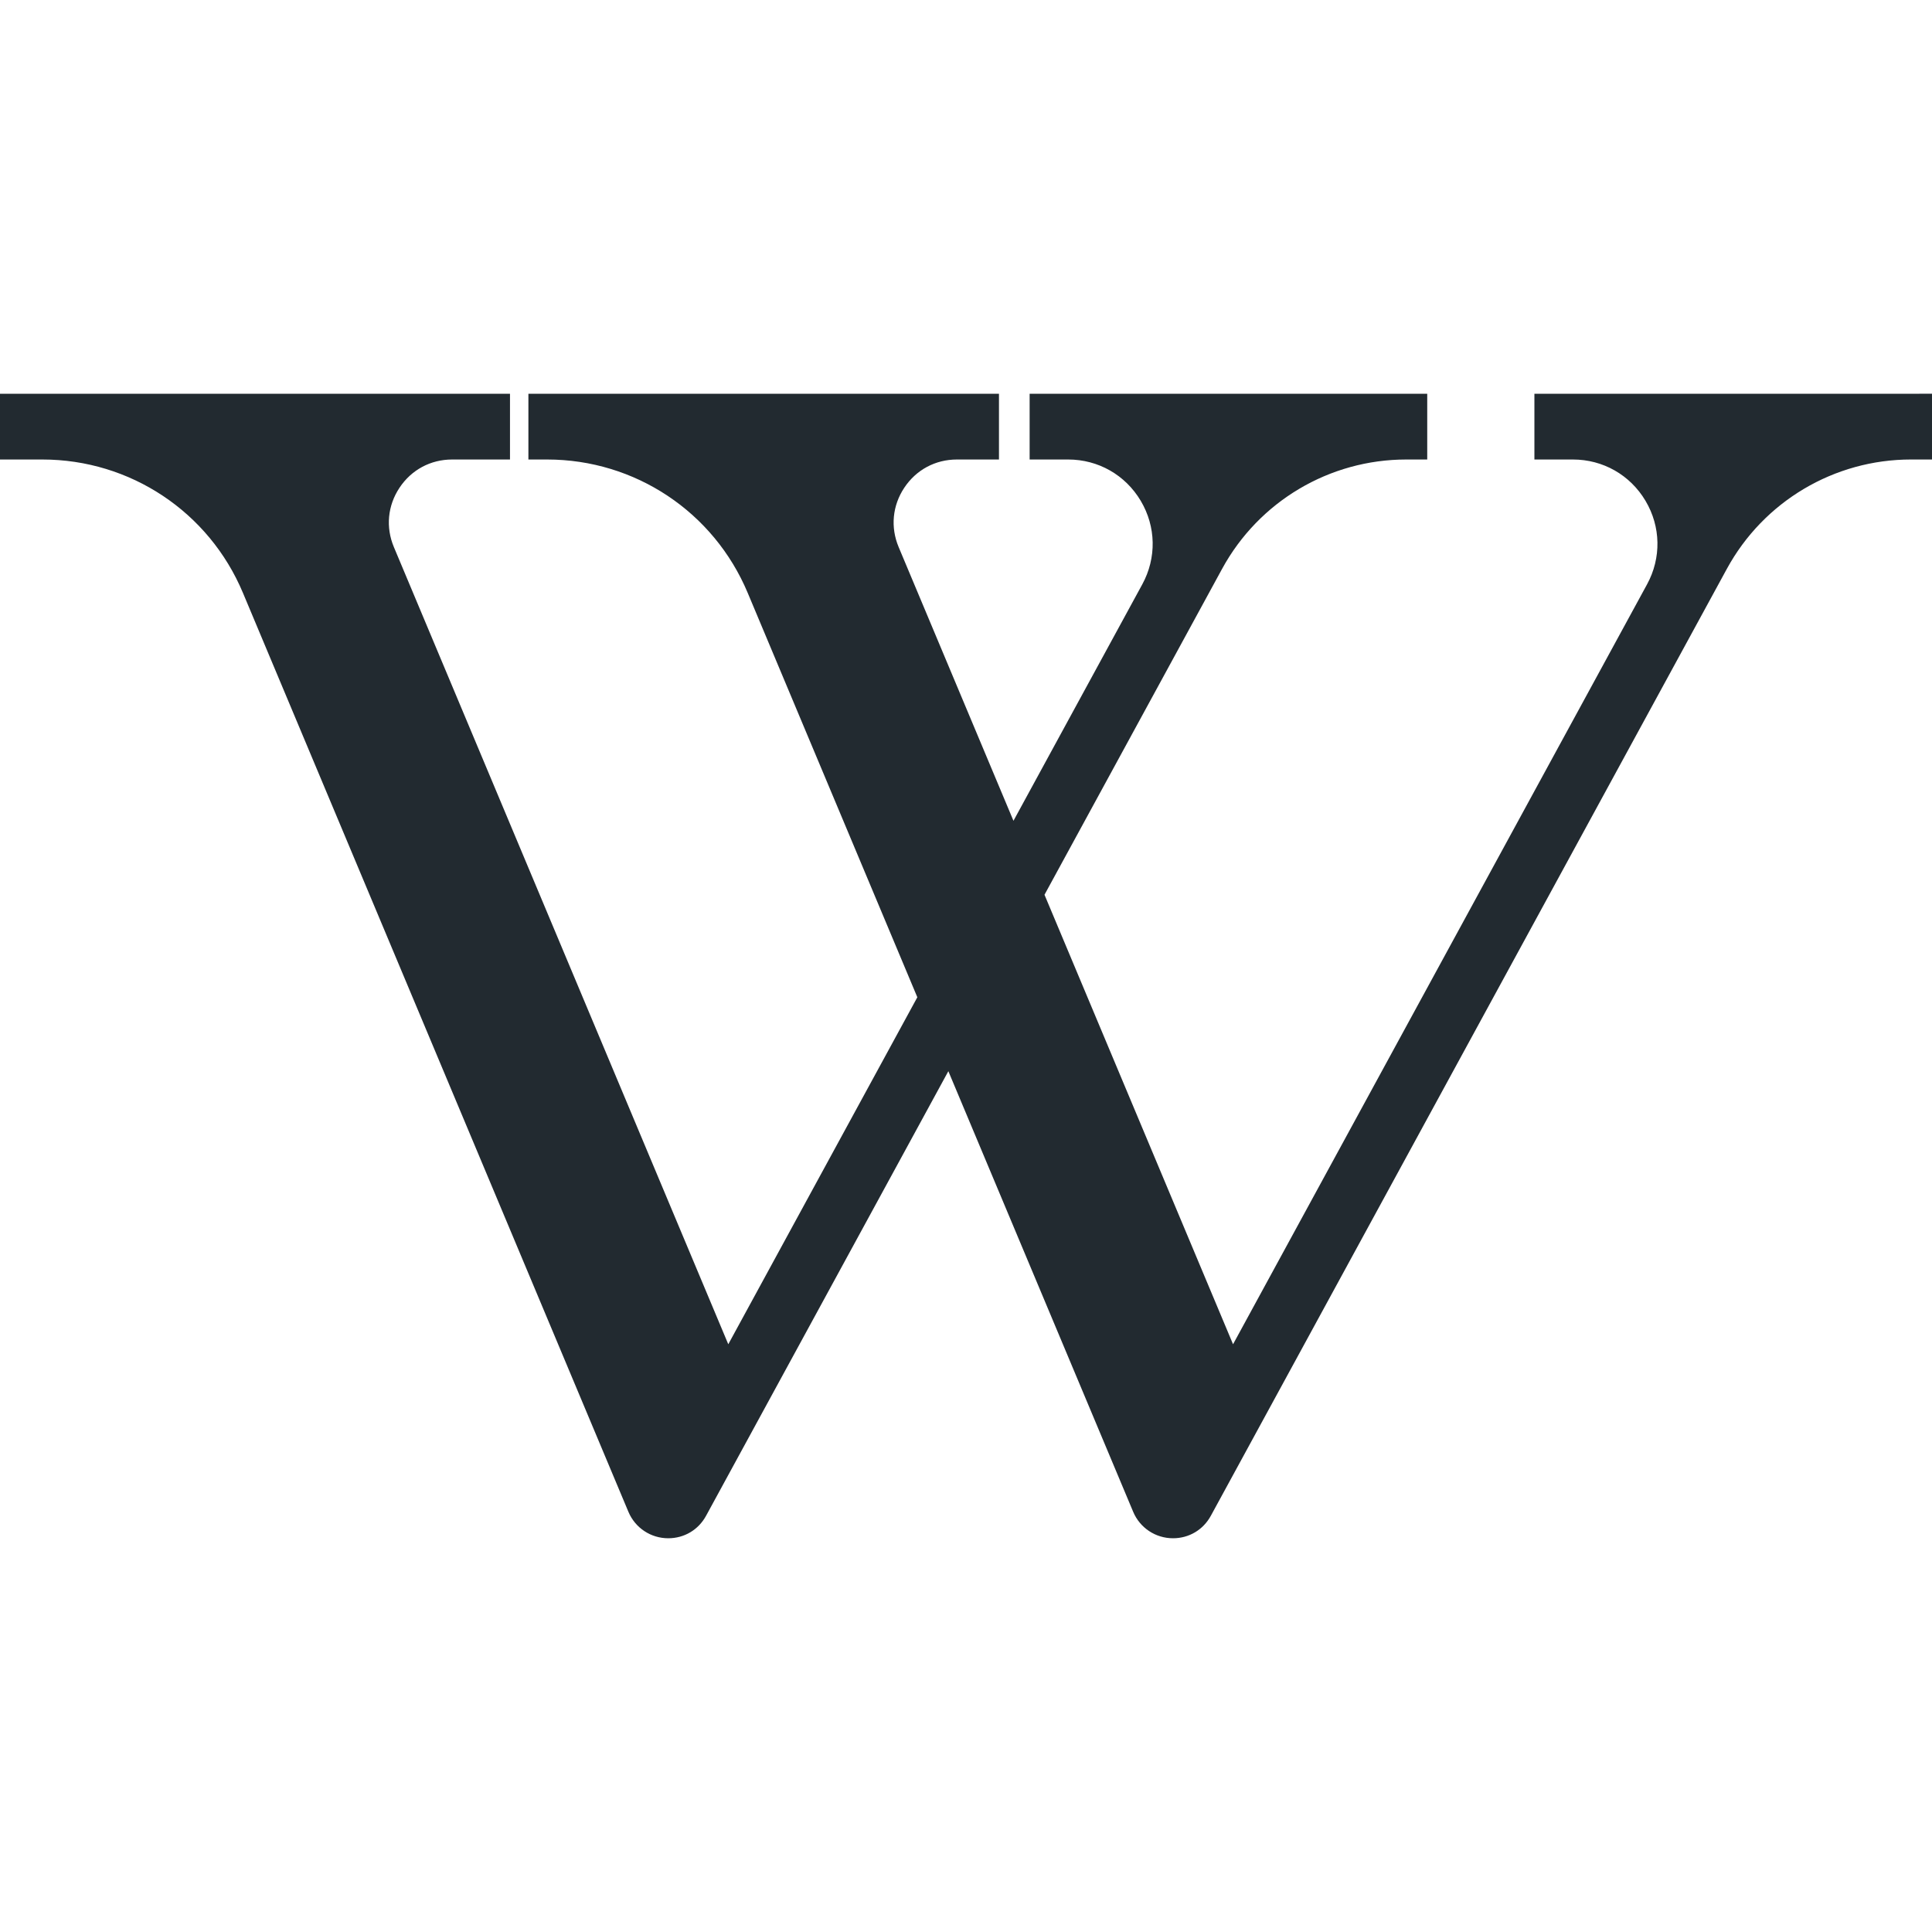
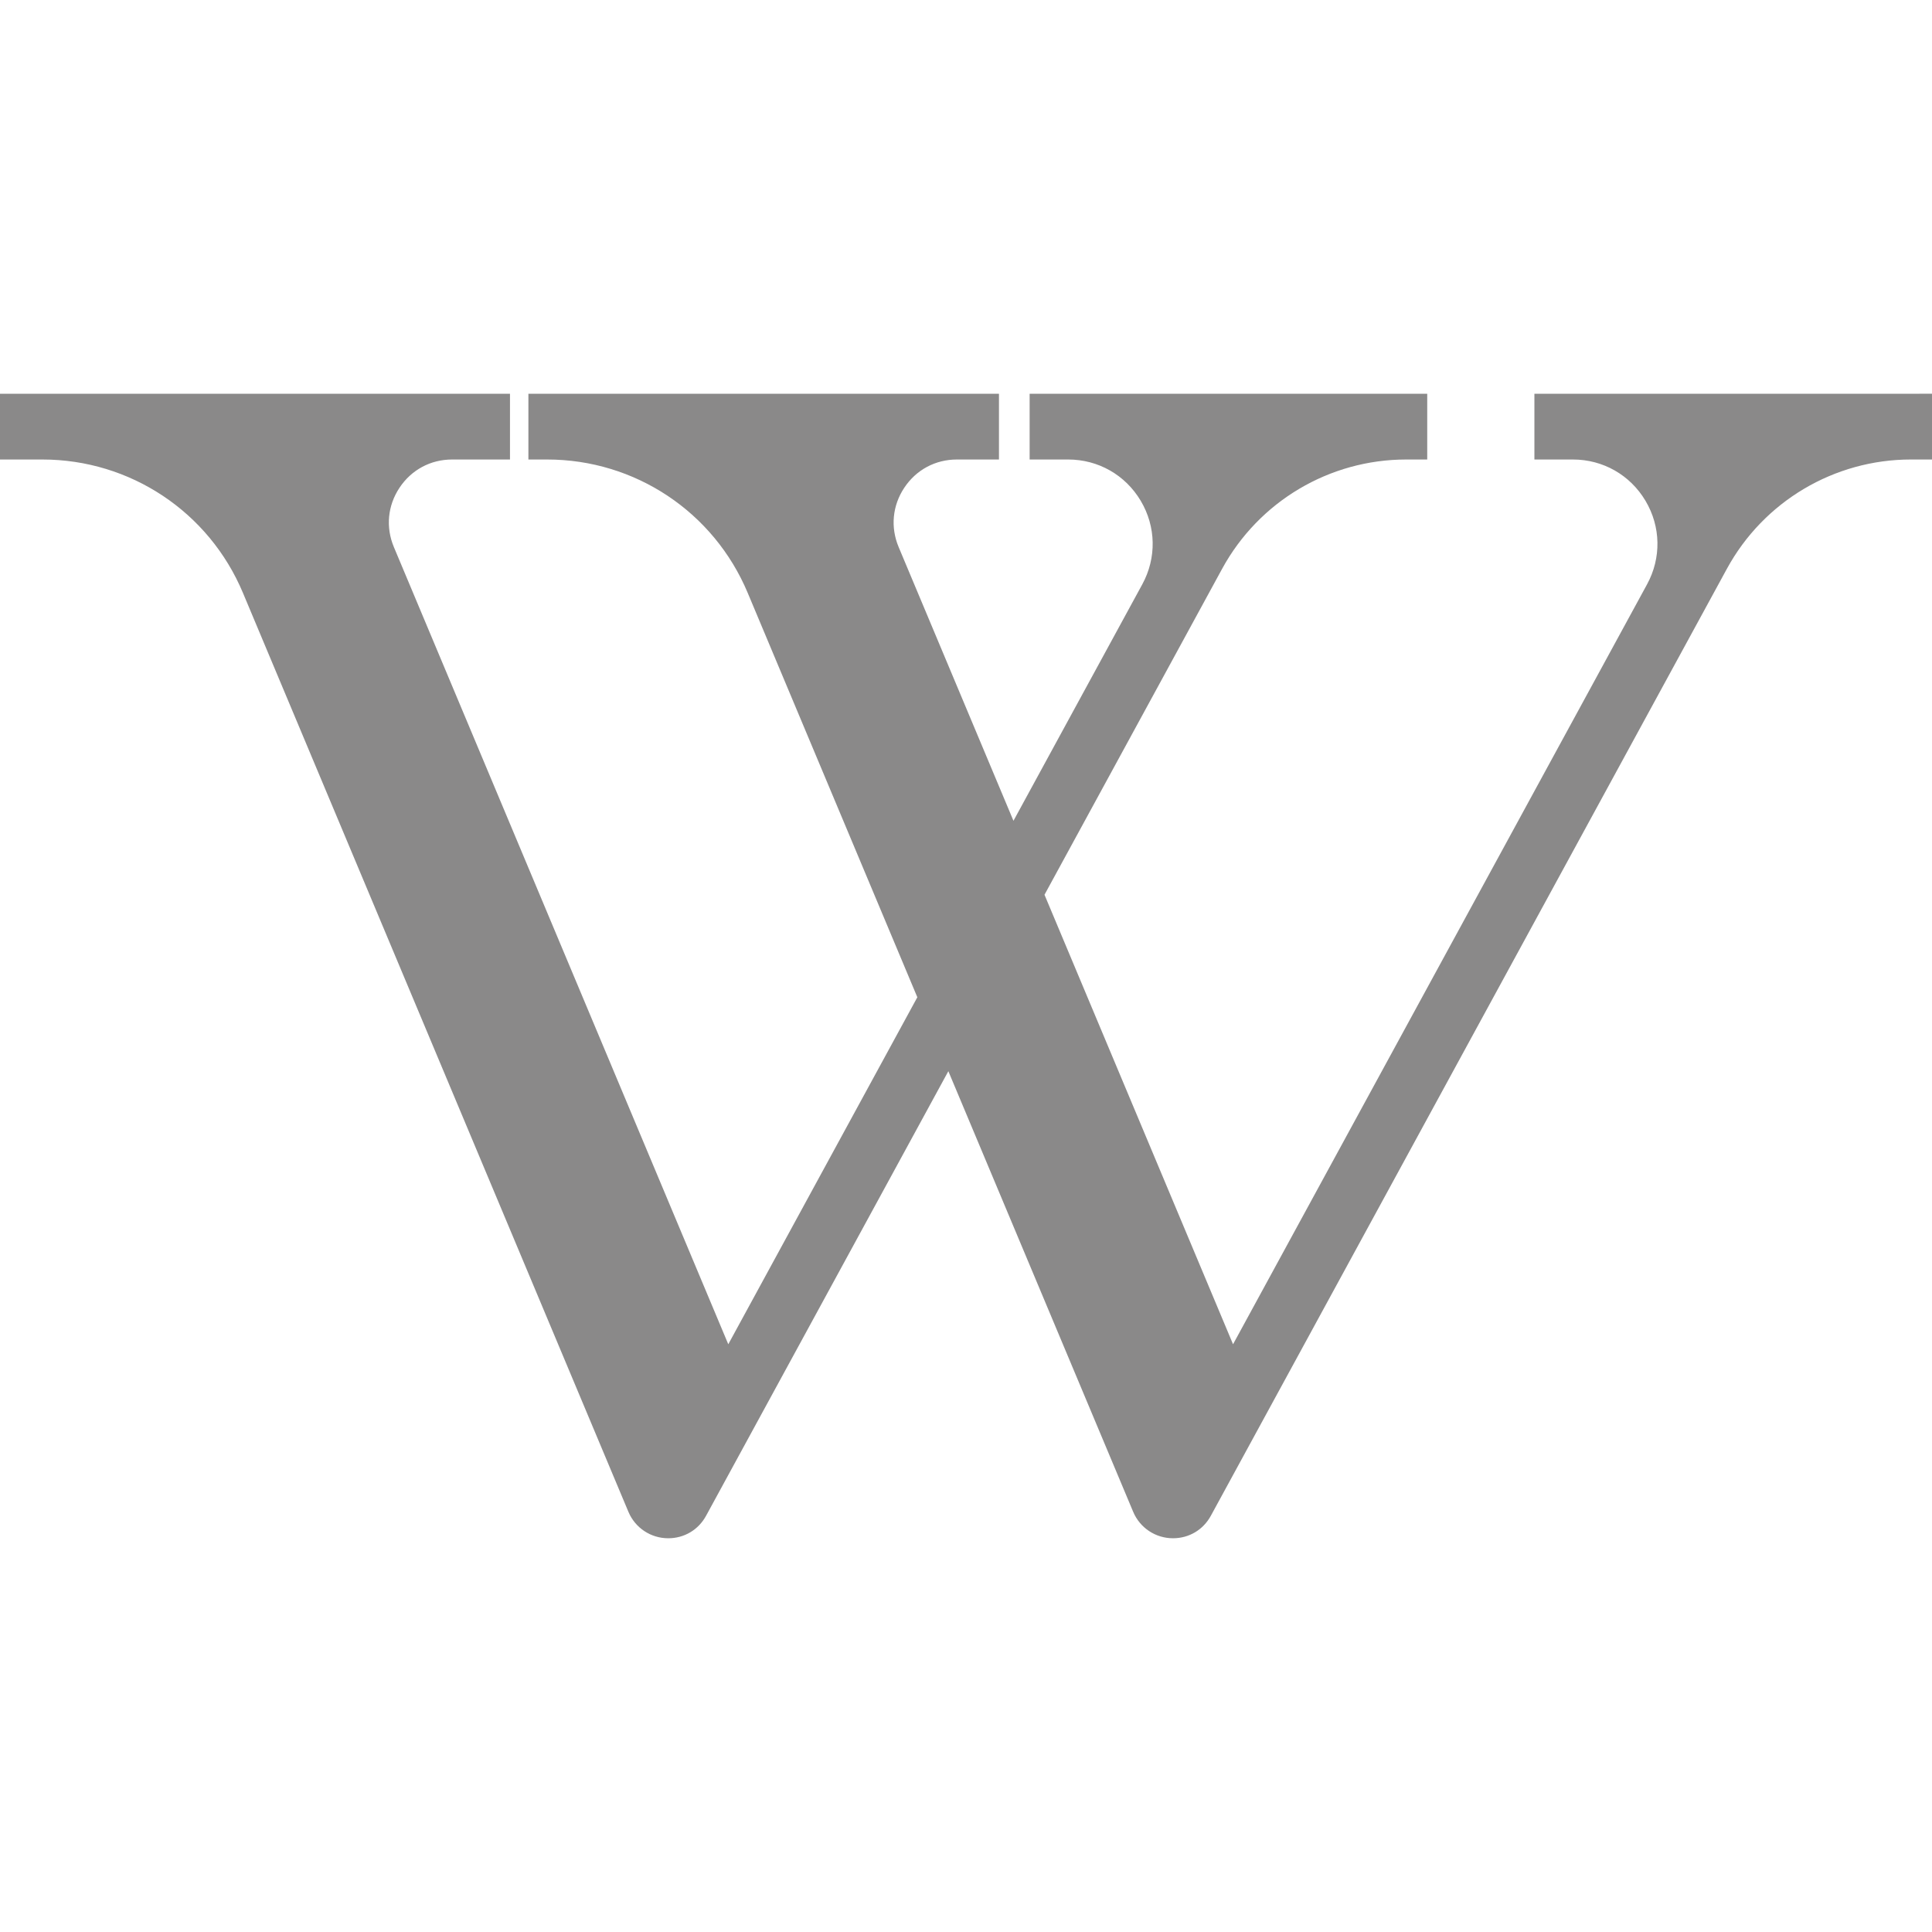
- <svg xmlns="http://www.w3.org/2000/svg" version="1.1" id="Layer_1" x="0px" y="0px" viewBox="0 0 458.723 458.723" style="enable-background:new 0 0 458.723 458.723;" xml:space="preserve">
-   <path style="fill:#222A30;" d="M455.724,93.489H367.32h-3v3v9.613v3h3h6.143c7.145,0,13.588,3.667,17.237,9.81  c3.648,6.143,3.786,13.555,0.368,19.829l-98.3,180.432l-44.769-106.727l42.169-77.382c8.727-16.014,25.477-25.962,43.714-25.962  h1.992h3v-3v-9.613v-3h-3H247.47h-3v3v9.613v3h3h6.143c7.145,0,13.588,3.667,17.237,9.81c3.648,6.143,3.786,13.555,0.368,19.829  l-30.587,56.143L213.372,129.9c-1.976-4.71-1.487-9.852,1.341-14.105s7.38-6.693,12.488-6.693h6.988h3v-3v-9.613v-3h-3H128.46h-3v3  v9.613v3h3h1.454c20.857,0,39.546,12.428,47.615,31.661l40.277,96.018l-44.887,82.392L93.523,129.9  c-1.976-4.71-1.487-9.852,1.341-14.105s7.38-6.693,12.488-6.693h10.737h3v-3v-9.613v-3h-3H3H0v3v9.613v3h3h7.064  c20.857,0,39.547,12.428,47.615,31.661l91.526,218.191c1.601,3.816,5.313,6.282,9.458,6.282c3.804,0,7.163-1.998,8.986-5.344  l11.939-21.91l45.582-83.646l43.884,104.617c1.601,3.816,5.313,6.282,9.458,6.282c3.804,0,7.163-1.998,8.986-5.344l11.939-21.91  l110.58-202.919c8.727-16.014,25.477-25.962,43.714-25.962h1.992h3v-3v-9.613v-3h-2.999L455.724,93.489L455.724,93.489z" />
+ <svg xmlns="http://www.w3.org/2000/svg" version="1.1" id="Layer_1" x="0px" y="0px" viewBox="0 0 458.723 458.723" style="enable-background:new 0 0 458.723 458.723;" xml:space="preserve" width="512px" height="512px">
  <g>
- </g>
-   <g>
- </g>
-   <g>
- </g>
-   <g>
- </g>
-   <g>
- </g>
-   <g>
- </g>
-   <g>
- </g>
-   <g>
- </g>
-   <g>
- </g>
-   <g>
- </g>
-   <g>
- </g>
-   <g>
- </g>
-   <g>
- </g>
-   <g>
- </g>
-   <g>
- </g>
+     <path d="M455.724,93.489H367.32h-3v3v9.613v3h3h6.143c7.145,0,13.588,3.667,17.237,9.81  c3.648,6.143,3.786,13.555,0.368,19.829l-98.3,180.432l-44.769-106.727l42.169-77.382c8.727-16.014,25.477-25.962,43.714-25.962  h1.992h3v-3v-9.613v-3h-3H247.47h-3v3v9.613v3h3h6.143c7.145,0,13.588,3.667,17.237,9.81c3.648,6.143,3.786,13.555,0.368,19.829  l-30.587,56.143L213.372,129.9c-1.976-4.71-1.487-9.852,1.341-14.105s7.38-6.693,12.488-6.693h6.988h3v-3v-9.613v-3h-3H128.46h-3v3  v9.613v3h3h1.454c20.857,0,39.546,12.428,47.615,31.661l40.277,96.018l-44.887,82.392L93.523,129.9  c-1.976-4.71-1.487-9.852,1.341-14.105s7.38-6.693,12.488-6.693h10.737h3v-3v-9.613v-3h-3H3H0v3v9.613v3h3h7.064  c20.857,0,39.547,12.428,47.615,31.661l91.526,218.191c1.601,3.816,5.313,6.282,9.458,6.282c3.804,0,7.163-1.998,8.986-5.344  l11.939-21.91l45.582-83.646l43.884,104.617c1.601,3.816,5.313,6.282,9.458,6.282c3.804,0,7.163-1.998,8.986-5.344l11.939-21.91  l110.58-202.919c8.727-16.014,25.477-25.962,43.714-25.962h1.992h3v-3v-9.613v-3h-2.999L455.724,93.489L455.724,93.489z" data-original="#222A30" class="active-path" data-old_color="#898888" fill="#8A8989" />
+   </g>
</svg>
